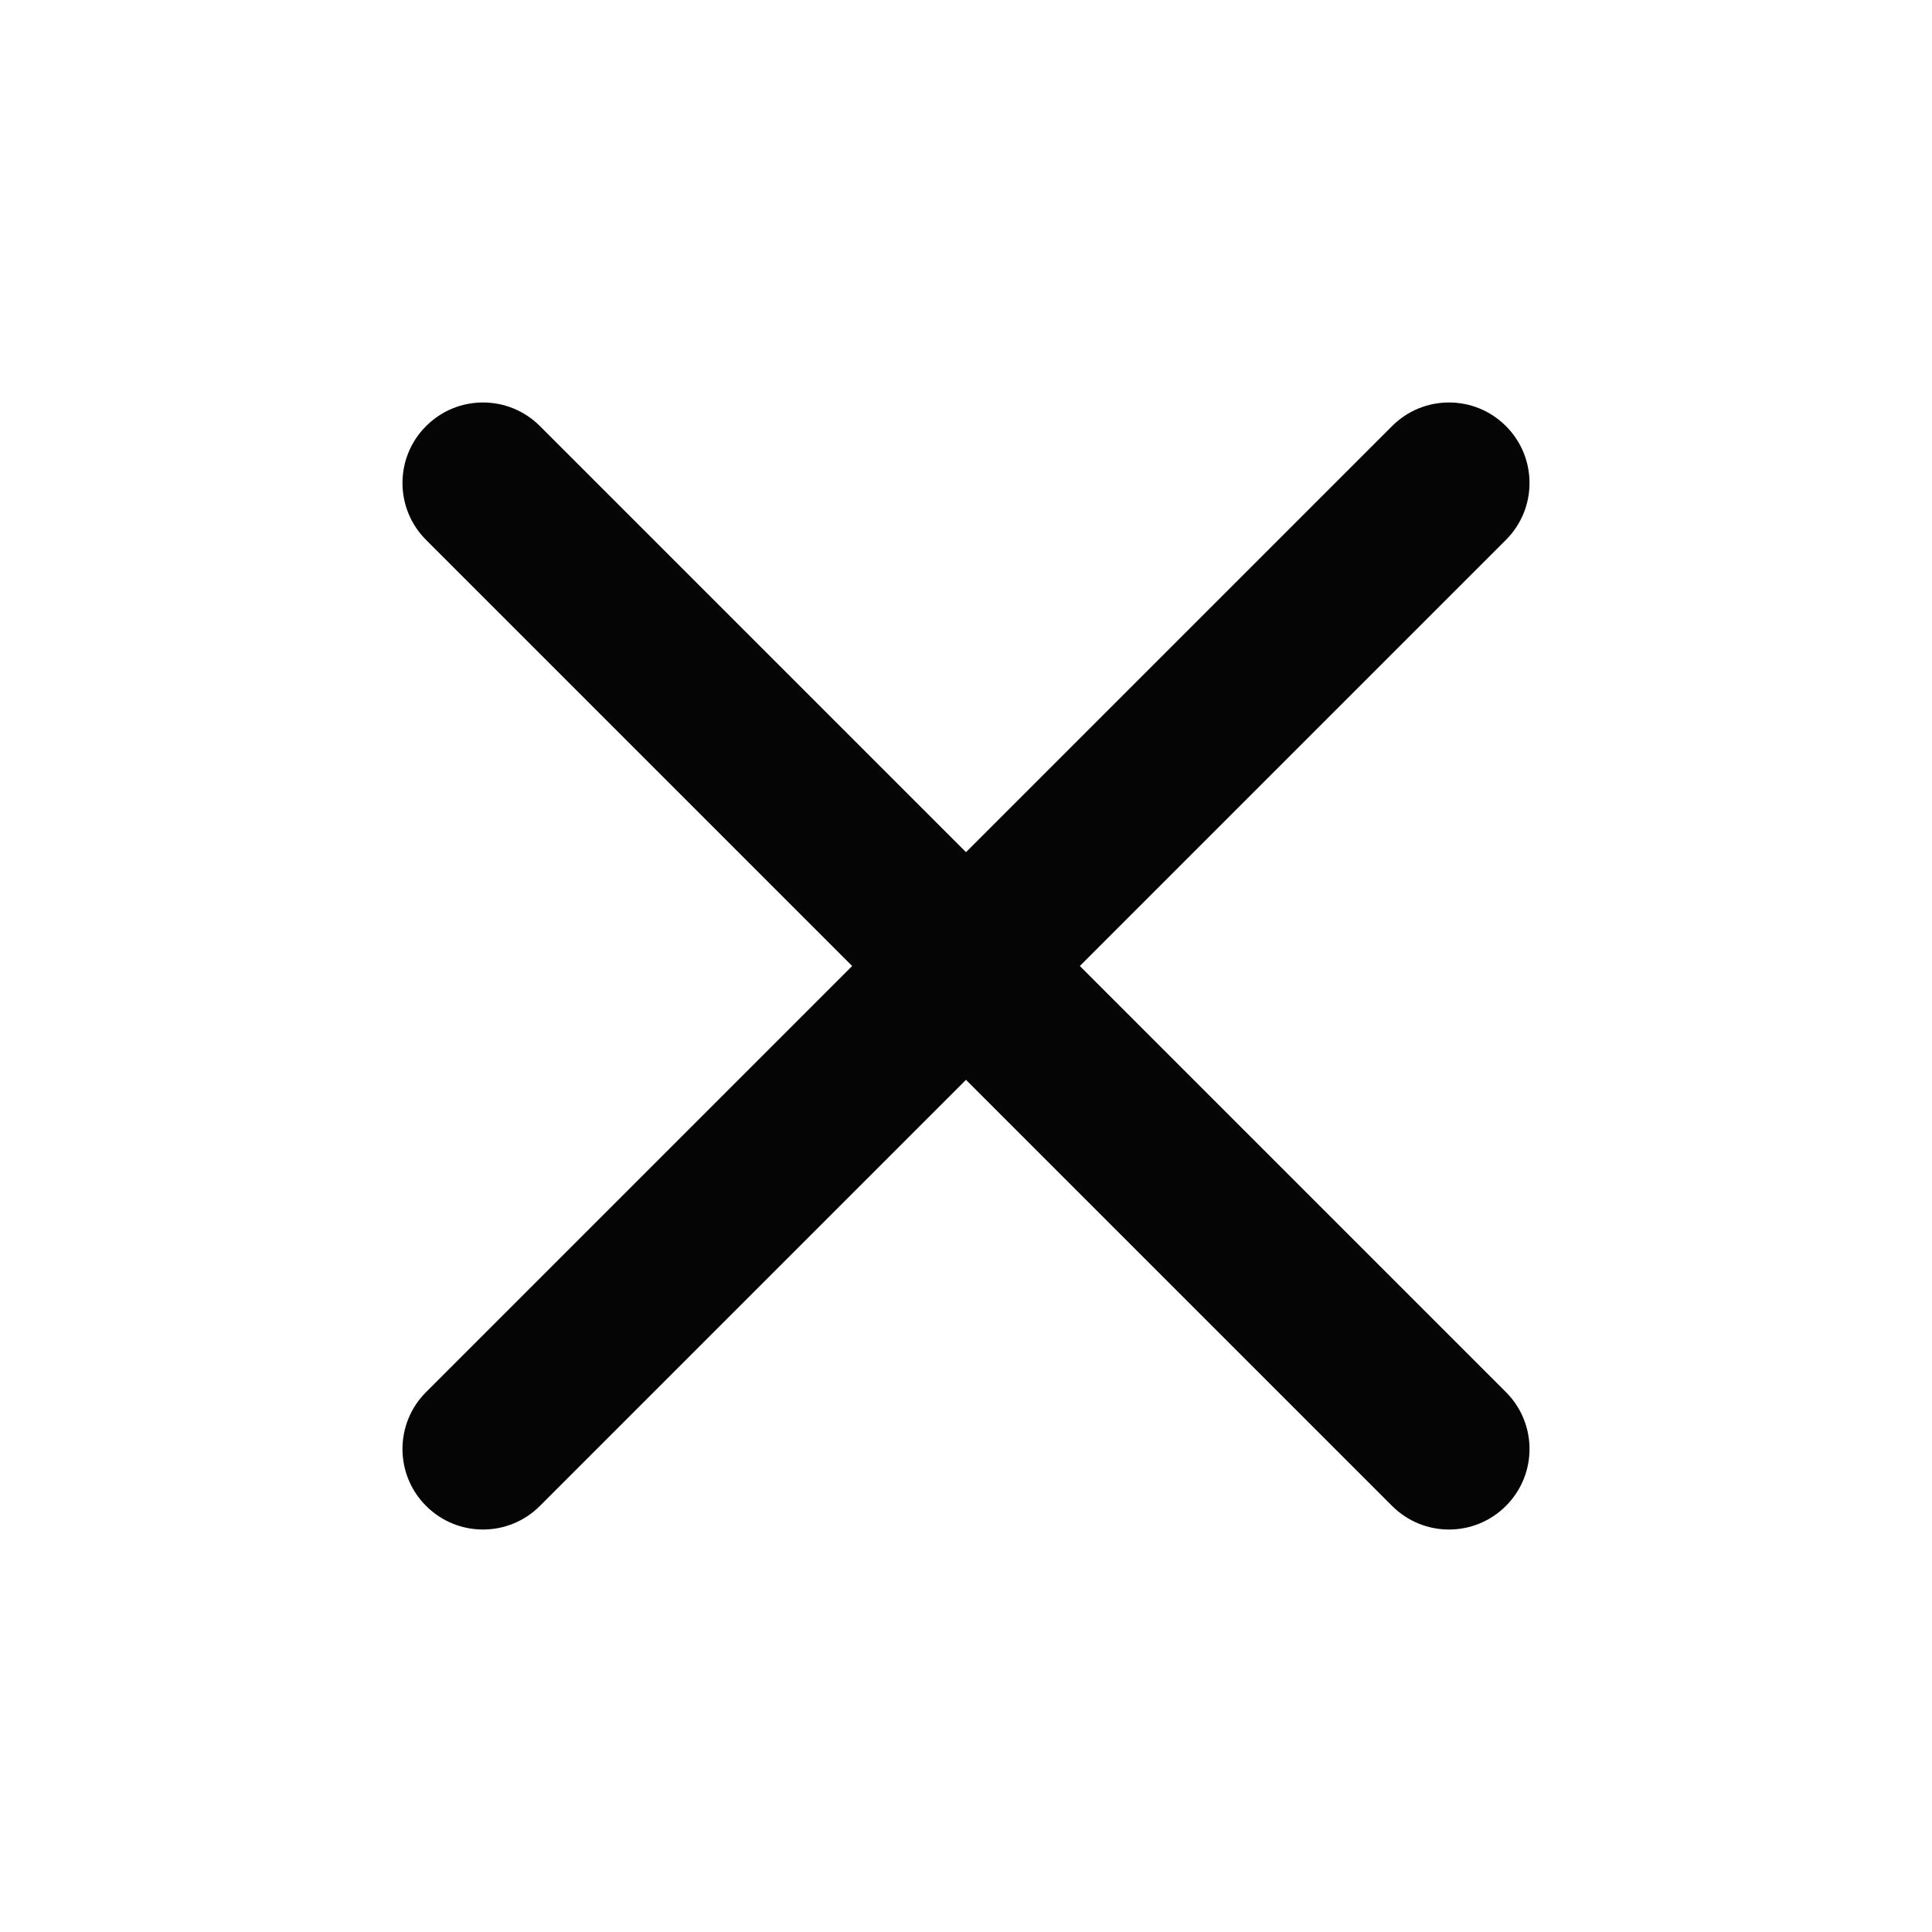
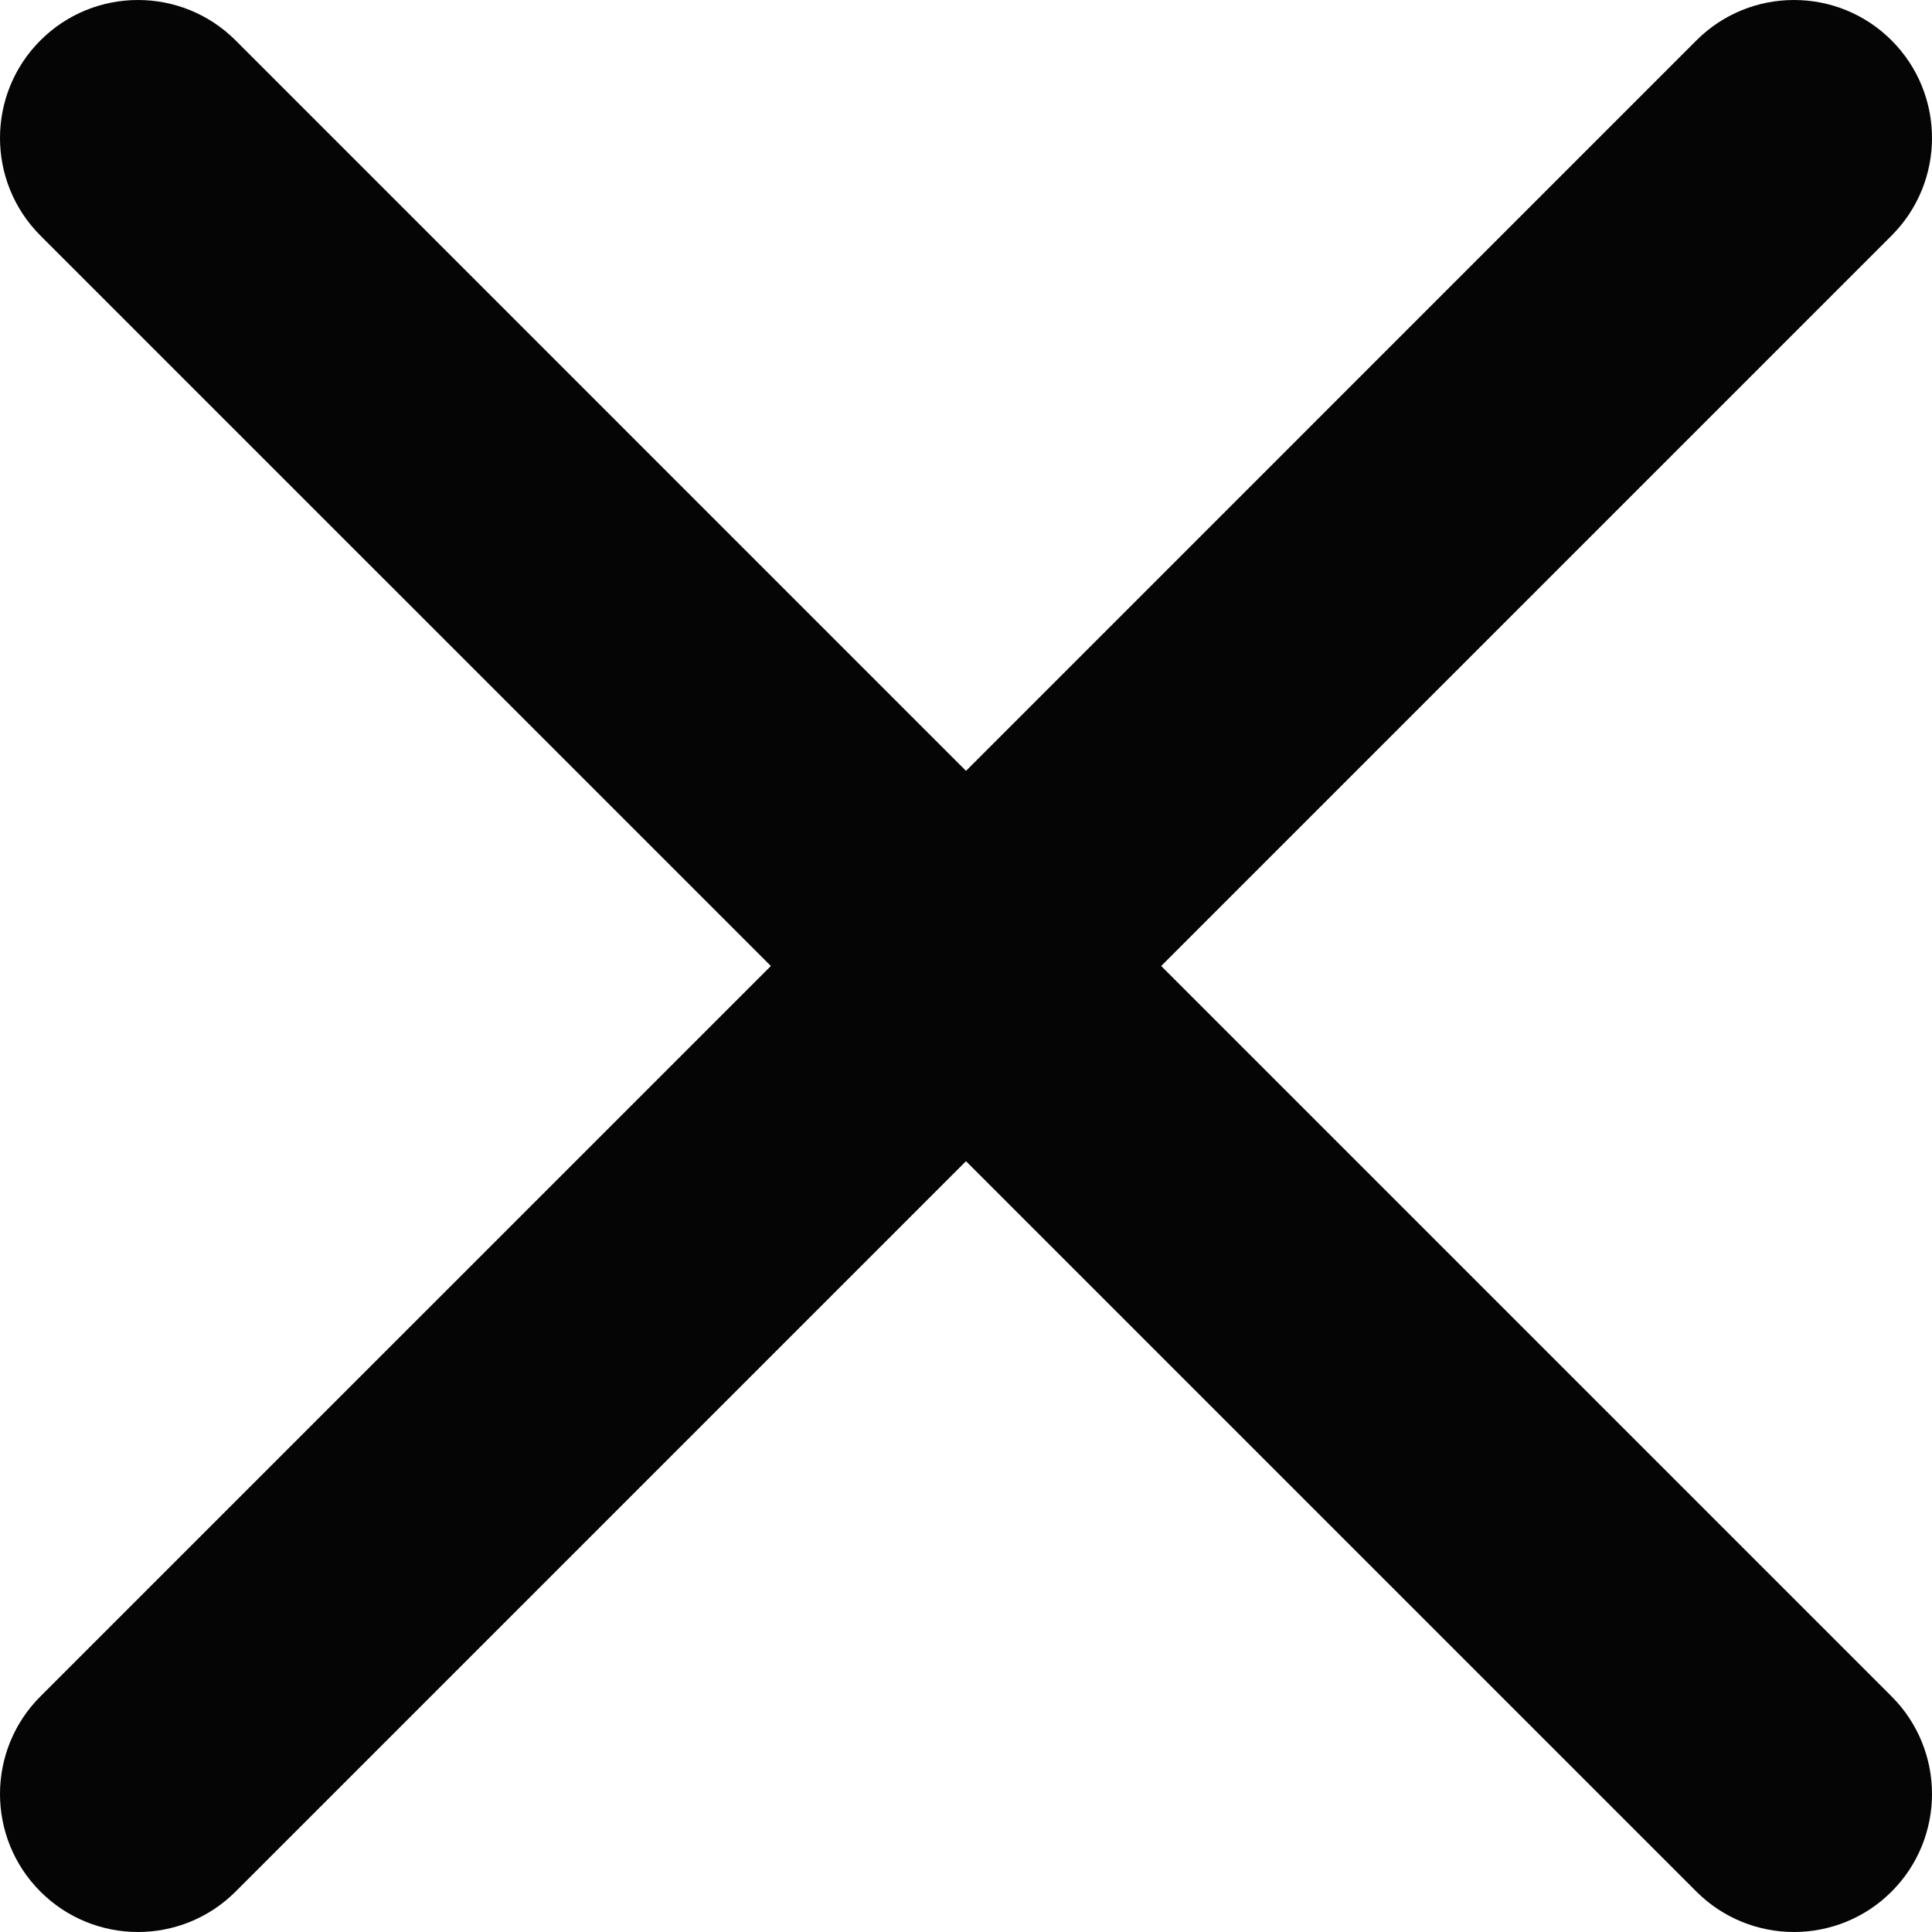
- <svg xmlns="http://www.w3.org/2000/svg" width="800px" height="800px" viewBox="0 0 24 24" fill="none">
-   <g id="SVGRepo_bgCarrier" stroke-width="0" />
-   <g id="SVGRepo_tracerCarrier" stroke-linecap="round" stroke-linejoin="round" />
-   <g id="SVGRepo_iconCarrier">
-     <path fill-rule="evenodd" clip-rule="evenodd" d="M5.293 5.293C5.683 4.902 6.317 4.902 6.707 5.293L12 10.586L17.293 5.293C17.683 4.902 18.317 4.902 18.707 5.293C19.098 5.683 19.098 6.317 18.707 6.707L13.414 12L18.707 17.293C19.098 17.683 19.098 18.317 18.707 18.707C18.317 19.098 17.683 19.098 17.293 18.707L12 13.414L6.707 18.707C6.317 19.098 5.683 19.098 5.293 18.707C4.902 18.317 4.902 17.683 5.293 17.293L10.586 12L5.293 6.707C4.902 6.317 4.902 5.683 5.293 5.293Z" fill="#050505" />
-   </g>
+ <svg xmlns="http://www.w3.org/2000/svg" width="36" height="36" viewBox="0 0 36 36" fill="none">
+   <path fill-rule="evenodd" clip-rule="evenodd" d="M0.753 0.753C1.757 -0.251 3.385 -0.251 4.39 0.753L18 14.364L31.61 0.753C32.614 -0.251 34.243 -0.251 35.247 0.753C36.251 1.757 36.251 3.385 35.247 4.39L21.637 18L35.247 31.61C36.251 32.614 36.251 34.243 35.247 35.247C34.243 36.251 32.614 36.251 31.61 35.247L18 21.637L4.39 35.247C3.385 36.251 1.757 36.251 0.753 35.247C-0.251 34.243 -0.251 32.614 0.753 31.61L14.364 18L0.753 4.39C-0.251 3.385 -0.251 1.757 0.753 0.753Z" fill="#050505" />
</svg>
